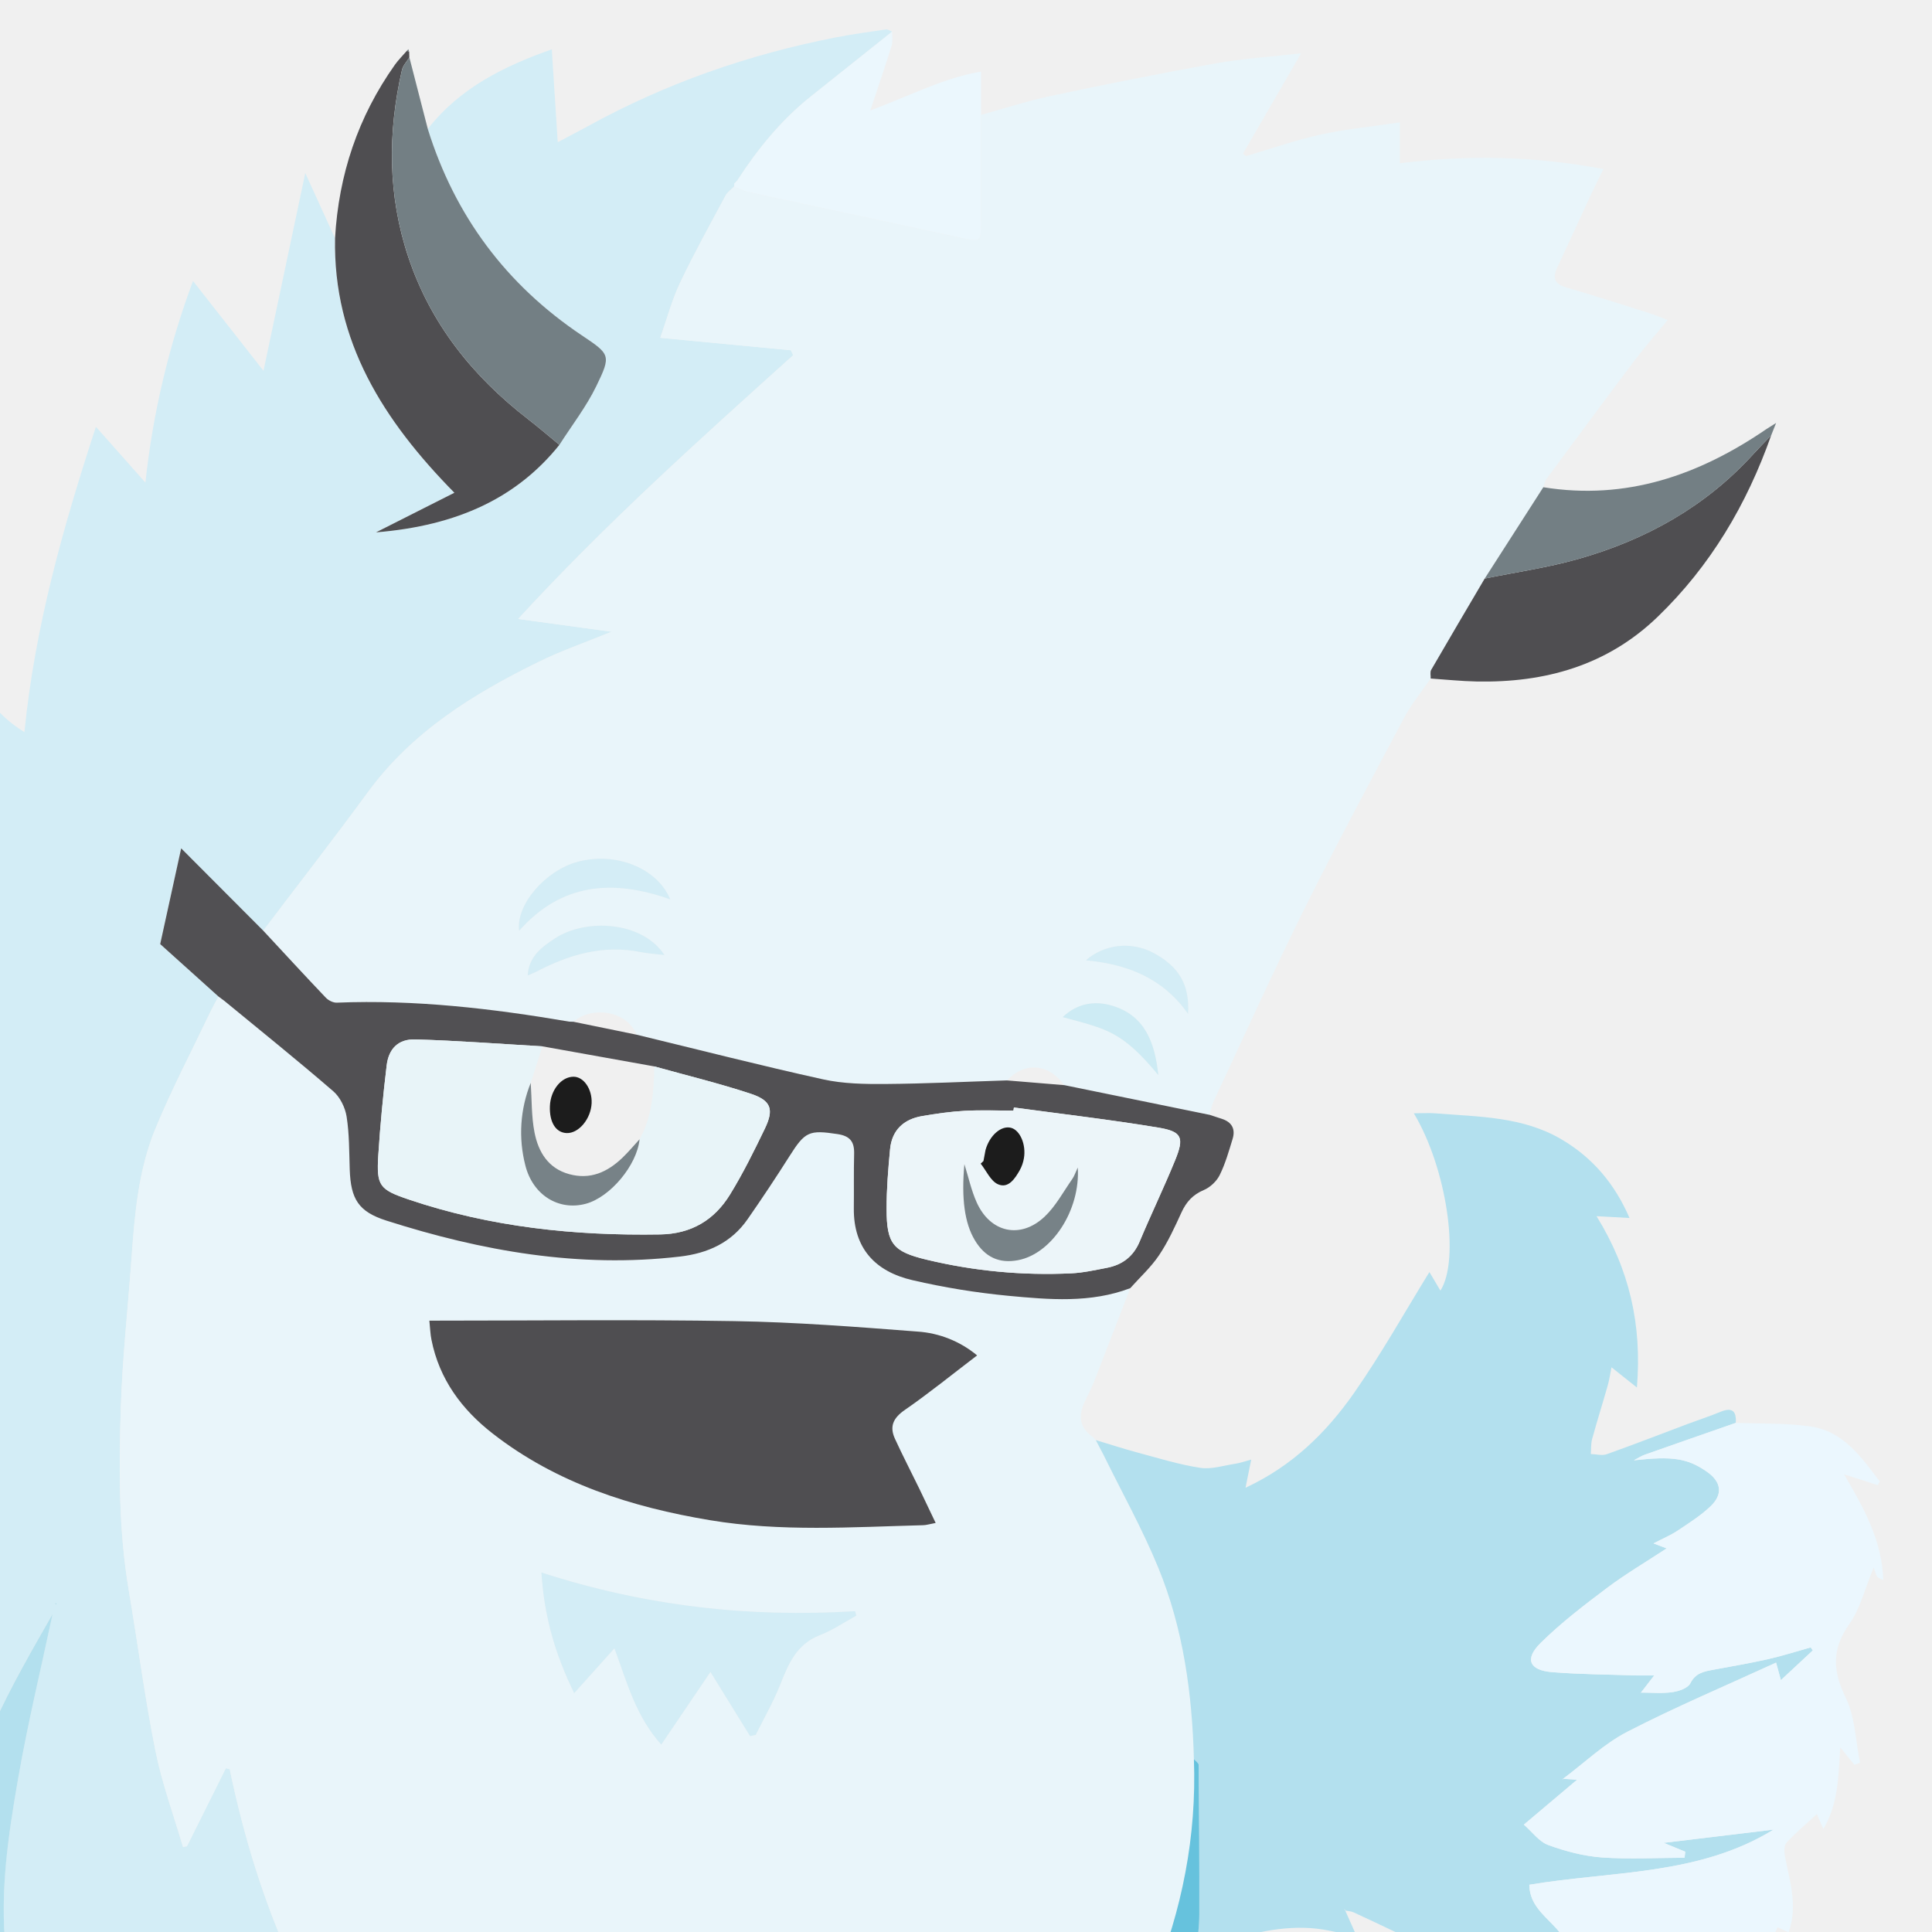
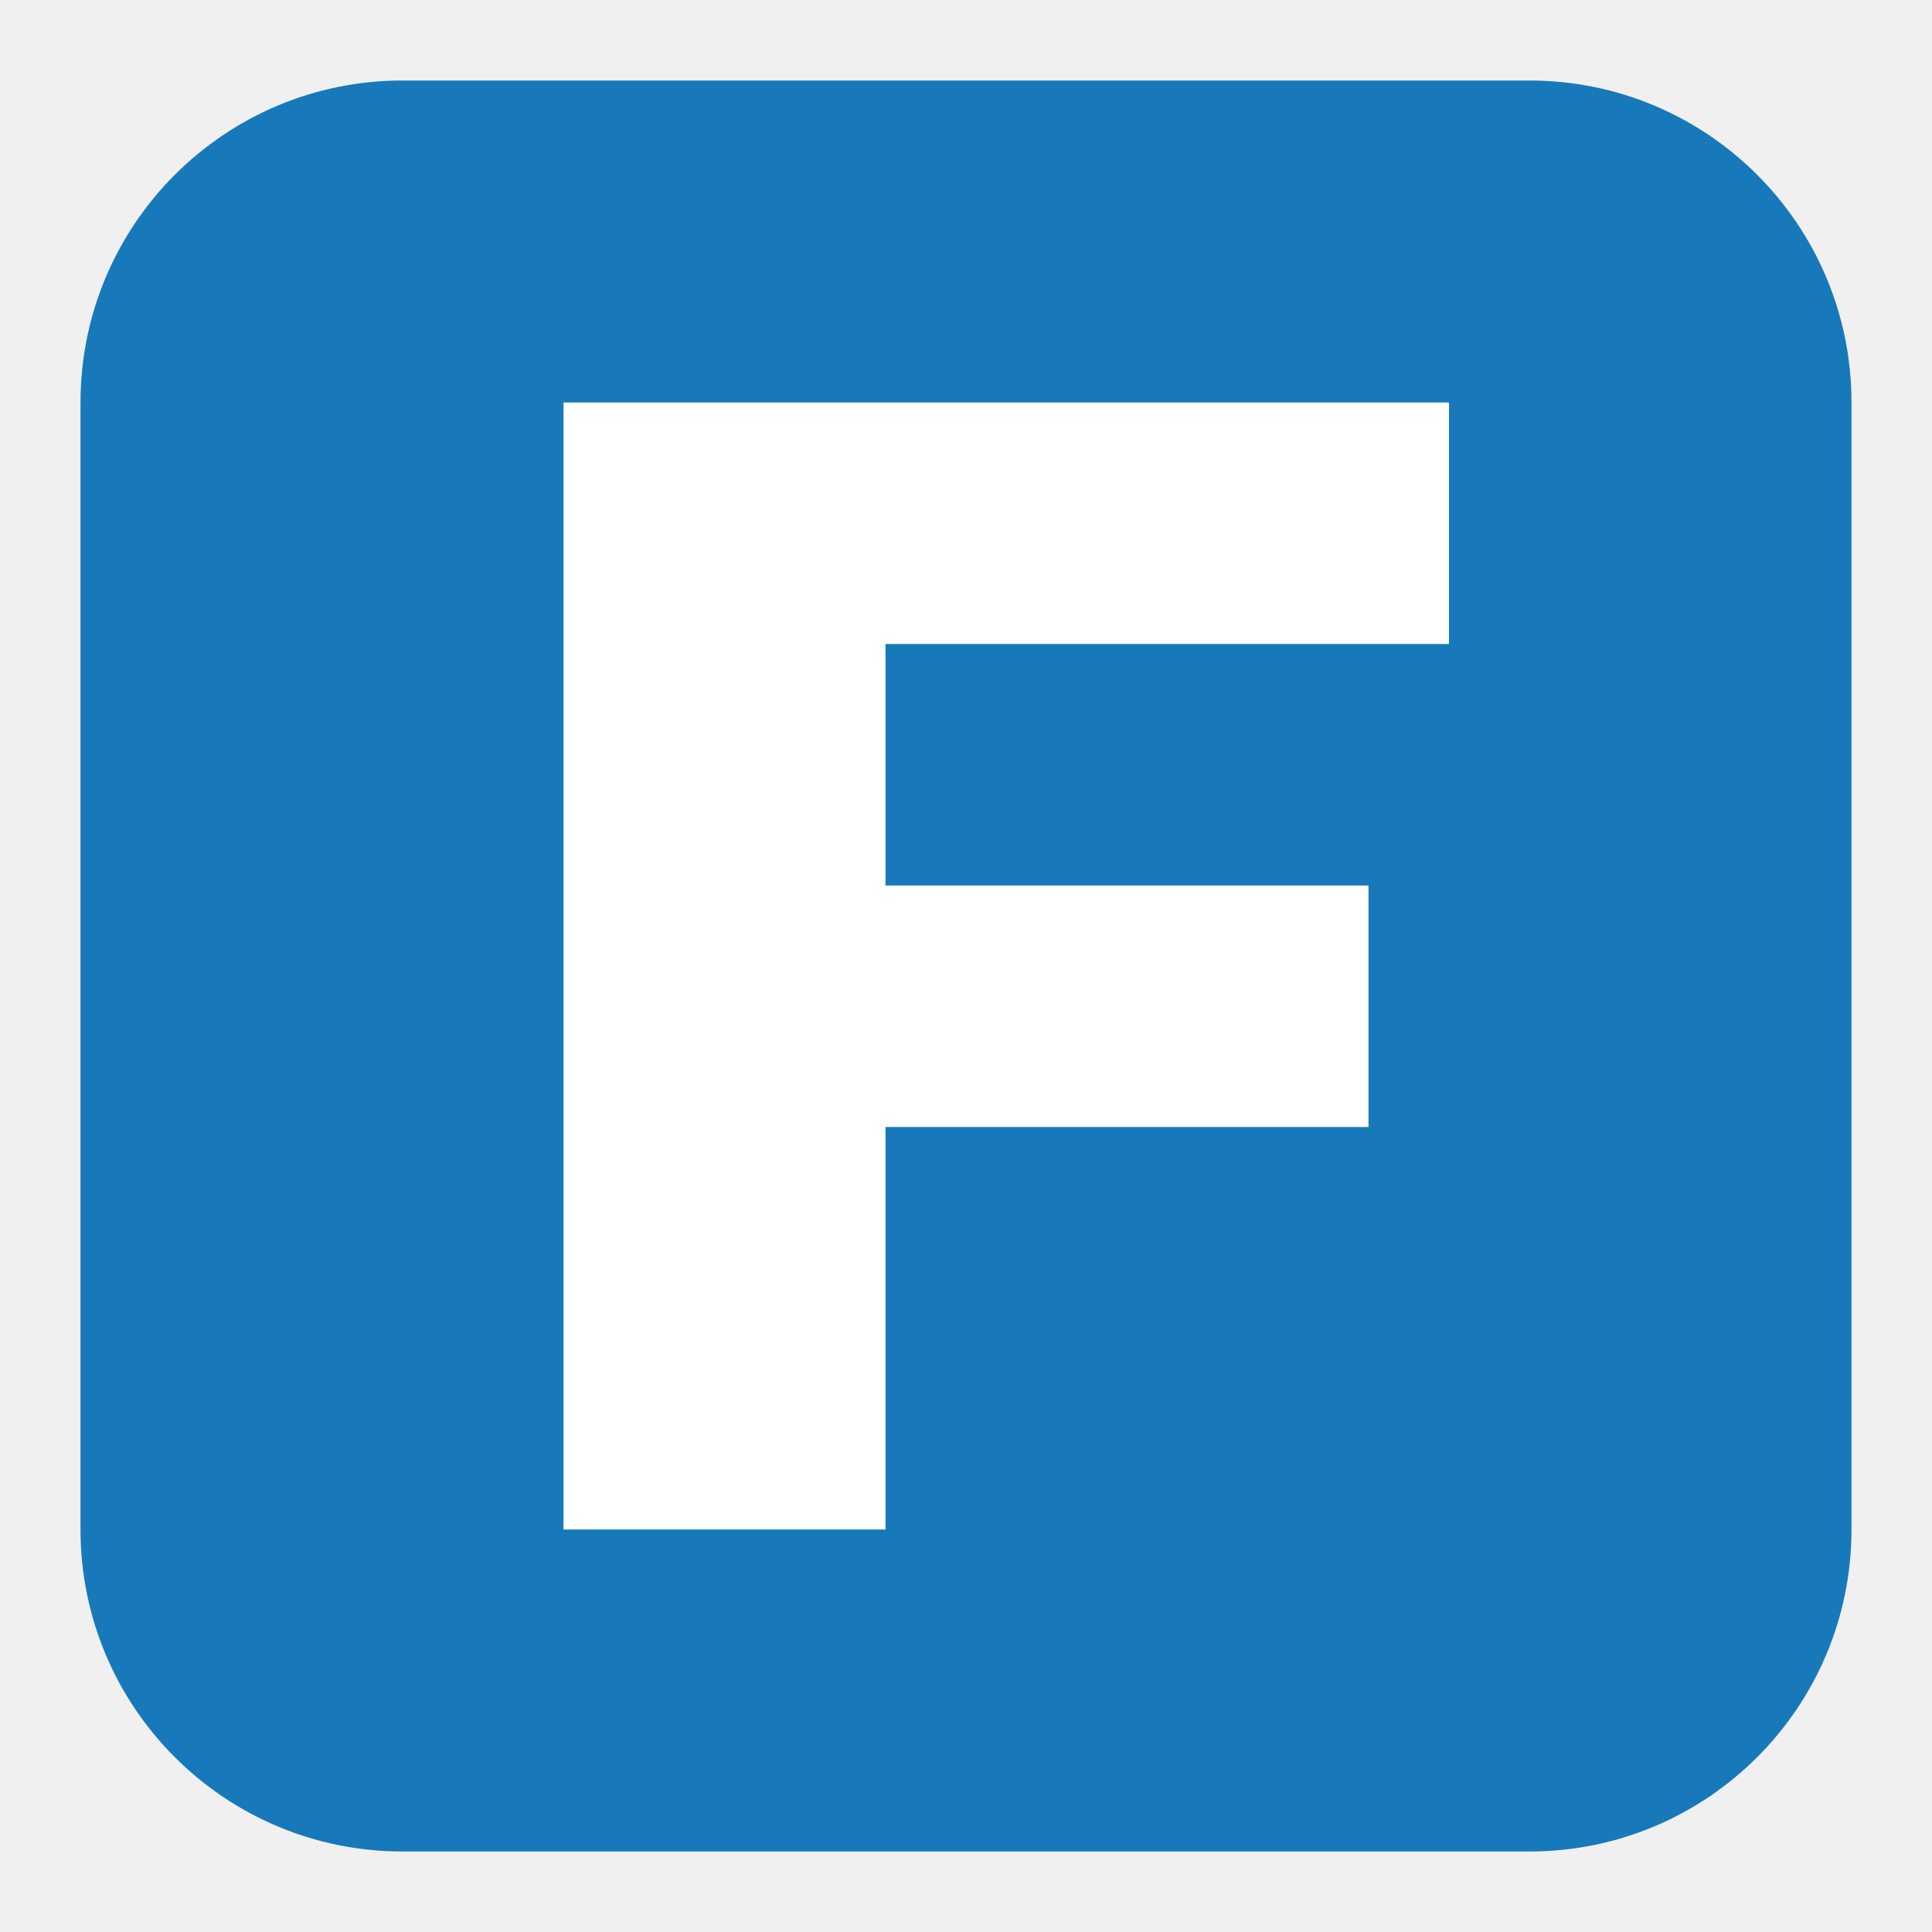
- <svg xmlns="http://www.w3.org/2000/svg" viewBox="36 0 84 84">
-   <path fill-rule="evenodd" clip-rule="evenodd" fill="#D3EDF6" d="M23.025 122.111c.023.349-.141.419-.402.233-.554-.395-1.175-.736-1.623-1.23-2.246-2.481-3.872-5.313-4.642-8.597-.313-1.338-.335-2.679-.236-4.062.191-2.651 0-5.295-.714-7.877-.047-.172-.154-.328-.342-.714l-1.36 1.659-.164-.099c.041-3.821-.09-7.631-.773-11.445l-1.505 3.558-.25-.044c-.111-.569-.235-1.136-.332-1.707-.567-3.348-.662-6.733-.475-10.102.29-5.21 1.15-10.322 3.577-15.037.683-1.326 1.509-2.563 2.609-3.694-.562.169-1.132.315-1.684.514-.579.208-1.14.467-1.832.755.723-1.9 1.684-3.566 2.933-5.048 1.233-1.463 2.55-2.856 3.88-4.335l-3.087-1.154-.218-.205c.214-.112.448-.198.638-.342 3.014-2.285 6.463-3.586 10.091-4.492 1.153-.287.951-.073 1.032-1.279.131-1.952.344-3.898.523-5.847l.178-.015 2.647 5.041c-.288-7.73.268-15.343 2.403-22.787l.181-.002c.014.249.046.498.037.746-.063 1.632.096 3.225.75 4.745.454 1.056 1.116 1.923 2.197 2.582.453-4.562 1.672-8.88 3.108-13.274l2.152 2.427a36.028 36.028 0 012.07-8.766l3.064 3.904 1.817-8.597 1.29 2.83c-.09 4.495 2.107 7.938 5.188 11.07l-3.409 1.722c3.574-.291 6.144-1.523 7.975-3.805.541-.847 1.167-1.652 1.603-2.55.655-1.346.605-1.383-.625-2.208-3.29-2.204-5.52-5.195-6.699-8.972 1.407-1.806 3.359-2.748 5.394-3.466l.26 4.037c.545-.289.936-.488 1.32-.7 3.378-1.86 6.975-3.112 10.753-3.853.727-.142 1.461-.242 2.194-.349.083-.012.18.061.27.094L71.255 4.19c-1.291 1.029-2.317 2.29-3.208 3.668l-.125.125-.002.124c-.127.132-.293.243-.376.398-.673 1.257-1.367 2.504-1.978 3.792-.356.75-.57 1.567-.86 2.389l5.678.541.1.217c-4.079 3.673-8.165 7.339-11.957 11.466l4.061.556c-1.151.471-2.188.829-3.164 1.308-2.843 1.395-5.502 3.037-7.424 5.661-1.488 2.032-3.035 4.021-4.556 6.028-1.188-1.19-2.375-2.381-3.57-3.581l-.912 4.163 2.535 2.281c-.134.257-.276.51-.401.771-.792 1.663-1.651 3.298-2.35 4.999-.727 1.772-.891 3.682-1.027 5.583-.156 2.183-.399 4.362-.468 6.547-.083 2.647-.098 5.302.349 7.933.393 2.316.694 4.65 1.155 6.952.285 1.421.792 2.797 1.201 4.193l.171-.034 1.691-3.393.169.043c.61 2.926 1.479 5.772 2.724 8.487 1.239 2.702 2.666 5.294 4.913 7.391v-3.58l.25.003c.459.239.92.476 1.37.732a78.895 78.895 0 009.798 4.724c4.083 1.632 8.148 3.305 12.026 5.389 1.201.645 2.409 1.333 3.458 2.191 2.381 1.95 4.666 4.019 6.99 6.04l-.193.455c-.761 1.522-1.535 3.037-2.285 4.565-.662 1.349-1.298 2.71-1.946 4.066l-.168-.026v-4.699c-.267.603-.373 1.213-.535 1.808a661.507 661.507 0 01-2.004 7.238c-.207.726-.727 1.144-1.441 1.428-.836.332-1.616.226-2.418-.027l.007.004-.232-.107c-1.218-.907-2.435-1.816-3.656-2.72-.312-.23-.64-.439-.948-.649l.442 4.497-.235.121c-4.982-4.061-11.074-6.074-16.596-9.138-1.795-1.143-3.595-2.277-5.382-3.434-.477-.309-.911-.682-1.471-1.106l.274 2.213-.15.105-5.103-3.503c.089-.695.222-1.388.259-2.085.066-1.273.224-2.566.079-3.82-.351-3.029-1.925-5.353-4.438-7.075a34.016 34.016 0 01-2.946-2.269c-.517-.444-.917-1.034-1.032-1.672l2.932.263c-.872-1.626-1.74-3.065-2.429-4.585-.69-1.525-1.348-3.095-1.263-5.023.513.697.846 1.345 1.609 1.654-.261-2.57.114-5.003.533-7.417.417-2.411.997-4.794 1.506-7.19-1.777 3.112-3.59 6.199-4.135 9.956l-1.467-1.544c-.064.932-.187 1.774-.168 2.614.042 1.882.113 3.766.246 5.644.151 2.142.736 4.183 1.582 6.158.964 2.255 2.616 4.009 4.146 5.858.973 1.174 1.806 2.447 2.027 3.993.239 1.673.396 3.357.589 5.037l.388 5.684c-1.113.229-4.221-.522-4.873-1.23l.523-.279c-.559-.483-1.177-.904-1.647-1.452-.714-.831-.854-1.904-1.021-2.954-.043-.27-.262-.511-.399-.765-.26.236-.602.429-.754.721-.128.245-.097.62-.027.911.129.541.294 1.083.519 1.59.679 1.536 1.415 3.046 2.087 4.584.826 1.887 1.505 3.818 1.459 5.922-.014.617-.14.733-.708.506a27.14 27.14 0 01-2.252-1.041c-.578-.296-1.124-.653-1.755-1.024v.663l-.051.043c-.18-.091-.385-.152-.538-.277-.65-.531-1.285-1.082-1.925-1.625l.004.005-.13-.26-1.147-2.854-.104.42-.185.39c-.862-1.58-1.316-3.162-1.549-4.826-.419 1.423.029 2.781.217 4.238l.378-.41c.327.659.609 1.298.953 1.903.347.61.73 1.202 1.142 1.77.208.289.513.508.773.758.605 1.524 1.229 3.043 1.534 4.827l-3.279-.972c-1.322-.592-2.674-1.131-3.737-2.171-.052-.05-.153-.049-.231-.072l-.048-.163-.047.032.093.133 1.09 2.272-.078.16-1.703-.594-1.053-.337-.053-.029.053.029zm1.334-2.055l-1.282-3.093-.421.287-.861-4.031c-.825 1.579.795 6.083 2.564 6.837zM38.46 69.748l-.018-.053-.045.012.018.053.045-.012z" />
-   <path fill-rule="evenodd" clip-rule="evenodd" fill="#E9F5FA" d="M87.519 108.3c-2.324-2.021-4.609-4.089-6.99-6.04-1.049-.858-2.257-1.546-3.458-2.191-3.877-2.083-7.943-3.756-12.026-5.389a78.895 78.895 0 01-9.798-4.724c-.45-.256-.911-.493-1.37-.732l-.25-.003v3.58c-2.247-2.096-3.673-4.689-4.913-7.391-1.245-2.714-2.114-5.561-2.724-8.487l-.169-.043-1.691 3.393-.171.034c-.408-1.396-.916-2.772-1.201-4.193-.461-2.302-.762-4.636-1.155-6.952-.446-2.631-.431-5.286-.349-7.933.068-2.185.312-4.365.468-6.547.136-1.9.3-3.81 1.027-5.583.698-1.701 1.558-3.336 2.35-4.999.125-.262.267-.514.401-.771l.25.184c1.585 1.305 3.186 2.591 4.74 3.933.296.255.518.708.58 1.102.12.754.11 1.531.136 2.299.043 1.288.377 1.834 1.592 2.223 4.15 1.326 8.375 2.076 12.757 1.565 1.22-.143 2.242-.604 2.952-1.629a76.008 76.008 0 001.825-2.747c.671-1.064.853-1.136 2.083-.95.554.084.734.341.721.858-.02.788-.004 1.577-.013 2.365-.019 1.754.944 2.758 2.552 3.129 1.37.315 2.769.547 4.168.679 1.772.166 3.567.326 5.297-.331-.423 1.095-.842 2.191-1.27 3.285-.188.481-.36.973-.601 1.428-.352.664-.467 1.259.247 1.758l.129.138-.001-.003.34.651c.802 1.633 1.694 3.23 2.382 4.91 1.084 2.65 1.468 5.459 1.543 8.312.123 3.35-.517 6.563-1.781 9.653-.368.897-.694 1.885-1.312 2.595-2.782 3.204-6.32 4.659-10.584 4.22l-1.229-.143a.611.611 0 00.283.287c2.869 1.669 5.737 3.339 8.609 5.003.155.09.336.134.504.2.536.471 1.076.937 1.608 1.413l2.539 2.283.195.136c.86-.741 1.686-1.489 2.549-2.189 2.553-2.073 5.361-3.718 8.36-5.074 2.189-.989 4.3-2.154 6.446-3.24.125-.063.254-.122.562-.104l-.767 2.929-.167.59-.052.028.023.023.028-.052c.995-.472 2.019-.891 2.975-1.431.794-.449 1.507-1.039 2.257-1.565-.142.32-.258.655-.432.957-1.296 2.256-3.028 4.155-4.915 5.921-.537.502-1.116.959-1.748 1.499l.162-2.853c-2.766 2.301-5.083 4.773-7.326 7.321l-.168-.054-.232-3.345c-2.439 2.196-4.849 4.256-6.777 6.804zM54.668 57.42c.036.344.042.59.09.828.34 1.718 1.318 3.035 2.666 4.083 2.78 2.164 6.034 3.194 9.443 3.764 3.072.514 6.177.299 9.271.218.139-.003.276-.048.542-.098l-.71-1.487c-.353-.725-.725-1.441-1.061-2.174-.244-.532-.079-.9.427-1.25 1.064-.736 2.073-1.556 3.146-2.373a4.53 4.53 0 00-2.596-1.037c-2.647-.204-5.3-.41-7.954-.454-4.382-.073-8.766-.02-13.264-.02zm13.943 18.062l.245-.049c.356-.718.759-1.417 1.056-2.159.364-.912.707-1.781 1.732-2.178.556-.215 1.061-.562 1.588-.849l-.051-.196c-4.601.285-9.108-.217-13.641-1.682.121 1.944.614 3.59 1.426 5.246l1.749-1.948c.55 1.486.919 2.933 2.036 4.186l2.139-3.159 1.721 2.788zm4.107 17.272l-.012-.037-.053-.011.015.063.05-.015zm-25.27-52.289c1.521-2.008 3.067-3.997 4.556-6.028 1.922-2.624 4.581-4.266 7.424-5.661.976-.479 2.012-.837 3.164-1.308l-4.061-.556c3.792-4.127 7.878-7.793 11.957-11.466l-.1-.217-5.678-.541c.291-.821.504-1.639.86-2.389.611-1.287 1.305-2.535 1.978-3.792.083-.155.249-.267.376-.398.21.083.414.197.632.244 3.081.667 6.164 1.321 9.244 1.989.84.182.853.187.853-.713V4.994c1.014-.278 2.018-.606 3.045-.824a231.84 231.84 0 017.155-1.414c1.193-.213 2.41-.288 3.716-.438l-2.53 4.368.142.101c1.076-.317 2.139-.694 3.231-.934 1.099-.243 2.227-.349 3.448-.531v1.776c2.999-.373 5.888-.31 8.855.253-.193.392-.352.699-.497 1.013-.506 1.09-1.004 2.185-1.513 3.272-.217.464-.108.719.406.867 1.21.349 2.41.738 3.612 1.117.234.074.46.173.784.296-.52.634-1.019 1.2-1.471 1.801-1.281 1.698-2.544 3.41-3.808 5.121-.07.095-.086.229-.128.346l-2.549 3.972c-.778 1.322-1.559 2.643-2.327 3.971-.056.097-.017.248-.021.375-.381.555-.819 1.08-1.134 1.67-1.481 2.782-2.974 5.561-4.375 8.383-1.373 2.767-2.643 5.584-3.951 8.382-.078.166-.098.357-.145.537l-6.319-1.292c-.691-.944-1.718-1.029-2.502-.207-1.761.056-3.522.143-5.284.156-.904.007-1.833-.008-2.71-.202-2.71-.598-5.4-1.287-8.099-1.94-.445-1.08-1.992-1.246-2.751-.563l-.186-.006c-3.344-.569-6.701-.962-10.104-.825-.158.006-.364-.097-.478-.216-.914-.963-1.813-1.941-2.717-2.914zm11.499 1.946l.333-.144c1.438-.753 2.93-1.206 4.577-.872.319.065.649.082 1.033.128-.967-1.475-3.403-1.606-4.754-.729-.589.382-1.156.811-1.189 1.617l-.029.052.029-.052zm6.195-3.309c-.58-1.39-2.409-2.078-4.047-1.627-1.374.377-2.669 1.849-2.525 2.995 1.834-2.072 4.051-2.258 6.572-1.368zm18.069 2.652c1.787.167 3.337.756 4.444 2.326.08-1.298-.425-2.06-1.476-2.635-.984-.539-2.18-.389-2.968.309zm3.151 4.988c-.151-1.446-.603-2.614-2.042-3.026-.74-.212-1.489-.091-2.117.507 1.884.518 2.55.577 4.159 2.519z" />
-   <path fill-rule="evenodd" clip-rule="evenodd" fill="#B3E0EE" d="M87.909 76.486c-.076-2.853-.459-5.662-1.543-8.312-.688-1.68-1.58-3.277-2.382-4.91l-.34-.651c.611.184 1.218.382 1.834.547.897.241 1.792.519 2.707.659.488.075 1.017-.101 1.525-.178.196-.03.386-.099.69-.179l-.247 1.223c2.042-.949 3.52-2.408 4.715-4.116 1.19-1.702 2.208-3.524 3.28-5.262l.479.807c.863-1.35.268-5.337-1.156-7.71.362 0 .661-.021.956.003 1.873.152 3.783.134 5.477 1.138 1.343.795 2.302 1.923 2.945 3.412l-1.434-.08c1.429 2.313 1.979 4.708 1.755 7.449l-1.105-.878c-.053.262-.091.532-.164.792-.221.777-.464 1.547-.678 2.326-.057.208-.04.435-.057.653.232.006.488.08.693.007 1.171-.416 2.329-.868 3.492-1.305.485-.182.979-.342 1.458-.539.506-.208.694-.028.659.482-1.317.459-2.636.916-3.951 1.381-.168.06-.322.163-.482.246 1.666-.185 2.327-.097 3.179.498.62.433.71.972.159 1.499-.428.409-.941.733-1.437 1.063-.297.199-.634.338-1.046.553l.572.217c-.908.596-1.782 1.11-2.587 1.715-1.001.753-2.006 1.521-2.894 2.398-.708.699-.492 1.187.499 1.267 1.215.098 2.438.102 3.657.144l.783.001-.578.747-.029.048.025-.051c.457 0 .92.044 1.368-.018.282-.04.678-.173.784-.384.229-.458.599-.515 1.003-.591.79-.149 1.584-.281 2.368-.458.627-.142 1.243-.34 1.863-.513l.092.13-1.388 1.293-.208-.762c-2.202 1.012-4.377 1.929-6.469 3.008-1.009.521-1.86 1.347-2.783 2.036l-.051.058.058-.05.591.042-2.313 1.951c.369.321.665.743 1.062.887.747.272 1.545.483 2.335.54 1.191.085 2.393.016 3.59.012l.031-.262-.937-.385 4.774-.575c-3.257 2.004-7.016 1.793-10.617 2.397.006.974.822 1.433 1.344 2.102l-.389.322 1.13.948c.215.338.017.362-.262.376-2.078.104-4.089-.248-6.017-.99-1.175-.452-2.298-1.039-3.447-1.559-.108-.049-.237-.052-.357-.077l-.018-.046-.036-.01.051.059.5 1.122c-.662-.125-1.32-.316-1.987-.361-1.547-.104-3.011.324-4.451.839l-.528.159c.042-.533.117-1.067.118-1.601.005-2.167-.01-4.333-.03-6.5.001-.08-.132-.162-.203-.243z" />
-   <path fill-rule="evenodd" clip-rule="evenodd" fill="#65C1DD" d="M87.519 108.3c1.928-2.547 4.338-4.608 6.776-6.804l.232 3.345.168.054c2.243-2.547 4.56-5.02 7.326-7.321l-.162 2.853c.632-.54 1.211-.997 1.748-1.499 1.887-1.766 3.619-3.665 4.915-5.921.173-.302.29-.637.432-.957l.123-.006.019.016c-.417 1.361-.79 2.737-1.261 4.079-1.032 2.936-2.985 5.333-4.663 7.897-1.688 2.581-3.234 5.255-4.832 7.895-.124.205-.161.462-.238.695l-.049.072.066-.055c.733-.379 1.464-.762 2.199-1.137.677-.346 1.359-.684 2.148-.92l-.501.945c-1.75 3.371-3.481 6.752-5.258 10.109-.708 1.338-1.496 2.635-2.296 3.92-.138.223-.521.414-.792.415-3.553.021-7.106-.056-10.657.02-2.57.054-4.521-1.152-6.351-2.725l-.085-.159c.803.253 1.583.359 2.418.027.714-.284 1.234-.702 1.441-1.428a645.675 645.675 0 002.004-7.238c.162-.595.268-1.206.535-1.808v4.699l.168.026c.648-1.356 1.284-2.718 1.946-4.066.75-1.528 1.524-3.043 2.285-4.565l.196-.458z" />
-   <path fill-rule="evenodd" clip-rule="evenodd" fill="#65C2DD" d="M43.479 109.392l5.103 3.503.15-.105-.274-2.213c.56.424.994.797 1.471 1.106 1.787 1.156 3.587 2.291 5.382 3.434l-3.814 1.039c4.449 1.905 8.463 4.59 10.392 9.673-1.311.087-2.506.19-3.703.243-2.573.112-5.146.218-7.72.29-3.717.104-7.435.174-11.152.262-1.08.025-2.16.047-3.238.09-1.718.068-3.065-.593-4.05-2.001-.116-.167-.254-.318-.417-.521l-1.19.826c-.705-.6-1.309-1.283-1.676-2.161l3.279.972c-.305-1.784-.929-3.303-1.534-4.827l-.352-1.134c.64.543 1.275 1.093 1.925 1.625.153.125.357.187.538.277l.086.137-.035-.18v-.663c.631.371 1.177.728 1.755 1.024a27.14 27.14 0 002.252 1.041c.568.227.694.11.708-.506.046-2.104-.634-4.036-1.459-5.922-.673-1.539-1.409-3.048-2.087-4.584a9.206 9.206 0 01-.519-1.59c-.069-.292-.101-.666.027-.911.152-.292.494-.484.754-.721.138.254.356.496.399.765.167 1.05.307 2.123 1.021 2.954.47.547 1.088.968 1.647 1.452l-.523.279c.652.708 3.76 1.459 4.873 1.23l-.388-5.684.374.193c.665.432 1.329.871 1.995 1.308z" />
-   <path fill-rule="evenodd" clip-rule="evenodd" fill="#EBF7FE" d="M104.579 85.318l-1.13-.948.389-.322c-.521-.669-1.337-1.128-1.344-2.102 3.602-.604 7.36-.393 10.617-2.397l-4.774.575.937.385-.031.262c-1.197.004-2.399.073-3.59-.012-.79-.057-1.588-.268-2.335-.54-.397-.145-.692-.566-1.062-.887l2.313-1.951-.591-.042-.007-.008c.922-.688 1.773-1.515 2.783-2.035 2.091-1.079 4.267-1.996 6.469-3.008l.208.762 1.388-1.293-.092-.13c-.621.173-1.236.371-1.863.513-.784.177-1.578.309-2.368.458-.404.076-.774.134-1.003.591-.106.211-.501.344-.784.384-.448.063-.911.018-1.368.018l.004.003.578-.747-.783-.001c-1.219-.042-2.442-.046-3.657-.144-.99-.08-1.206-.567-.499-1.267.888-.878 1.892-1.646 2.894-2.398.805-.605 1.679-1.119 2.587-1.715l-.572-.217c.412-.215.749-.354 1.046-.553.496-.331 1.009-.655 1.437-1.063.551-.527.461-1.065-.159-1.499-.852-.595-1.513-.682-3.179-.498.161-.083.314-.186.482-.246 1.315-.465 2.634-.922 3.951-1.381 1.076.043 2.163.002 3.223.151 1.458.205 2.234 1.34 3.035 2.396l-.087.159-1.466-.472c.87 1.486 1.651 2.882 1.705 4.601-.112-.062-.213-.086-.261-.151-.061-.082-.08-.195-.154-.394-.404.969-.596 1.802-1.054 2.446-.772 1.088-.74 2.034-.164 3.21.412.841.429 1.876.622 2.825l-.242.096-.618-.76c-.077 1.305-.093 2.478-.735 3.546l-.281-.645c-.458.422-.914.805-1.316 1.238-.11.118-.111.397-.074.585.21 1.089.571 2.167.161 3.319l-.476-.222c-.667 1.463-1.871 2.206-3.364 2.371-1.622.179-3.218-.107-4.753-.686-.193-.071-.396-.107-.593-.16z" />
-   <path fill-rule="evenodd" clip-rule="evenodd" fill="#515053" d="M82.28 47.181l6.319 1.292.53.174c.433.141.593.445.463.869-.163.533-.316 1.078-.562 1.574-.133.27-.414.534-.69.65-.479.202-.762.517-.972.975-.292.638-.587 1.286-.978 1.866-.35.52-.828.954-1.25 1.427-1.73.657-3.525.497-5.297.331a31.78 31.78 0 01-4.168-.679c-1.607-.371-2.571-1.375-2.552-3.129.009-.788-.007-1.577.013-2.365.013-.517-.167-.774-.721-.858-1.229-.186-1.411-.115-2.083.95a76.008 76.008 0 01-1.825 2.747c-.71 1.025-1.731 1.487-2.952 1.629-4.381.51-8.606-.24-12.757-1.565-1.215-.389-1.548-.935-1.592-2.223-.026-.768-.016-1.544-.136-2.299-.062-.393-.284-.846-.58-1.102-1.554-1.342-3.155-2.628-4.74-3.933l-.25-.184-2.535-2.281.912-4.163 3.57 3.581c.904.973 1.803 1.951 2.719 2.913.114.119.319.223.478.216 3.402-.137 6.76.255 10.104.825l.186.006 2.751.563c2.698.653 5.389 1.342 8.099 1.94.876.194 1.806.209 2.71.202 1.761-.013 3.522-.1 5.284-.156l2.502.207zm-22.698-1.688c-1.841-.106-3.682-.248-5.525-.301-.74-.021-1.158.401-1.246 1.133a69.929 69.929 0 00-.364 3.905c-.083 1.328.047 1.49 1.33 1.924 3.544 1.198 7.201 1.579 10.923 1.517 1.36-.022 2.361-.628 3.042-1.739.563-.917 1.042-1.887 1.51-2.857.407-.844.28-1.228-.624-1.525-1.375-.453-2.787-.795-4.183-1.185l-4.863-.872zm20.501 2.659l-.02.136c-.706 0-1.414-.03-2.118.009-.619.034-1.237.124-1.849.228-.805.137-1.318.611-1.396 1.442-.083.865-.153 1.736-.151 2.604.003 1.512.279 1.846 1.731 2.196 2.071.498 4.175.696 6.302.595.514-.024 1.026-.14 1.535-.237.674-.129 1.158-.487 1.435-1.147.496-1.185 1.056-2.343 1.541-3.531.404-.99.305-1.249-.734-1.421-2.084-.346-4.183-.589-6.276-.874z" />
-   <path fill-rule="evenodd" clip-rule="evenodd" fill="#4F4E51" d="M60.322 19.341c-1.831 2.282-4.401 3.514-7.975 3.805l3.409-1.722c-3.081-3.131-5.278-6.575-5.188-11.07.156-2.759 1-5.28 2.602-7.539.154-.217.348-.406.522-.608l.098.046.007.243c-.11.182-.276.351-.321.547-.626 2.735-.617 5.459.278 8.138.97 2.903 2.8 5.184 5.2 7.04.467.362.913.747 1.368 1.12z" />
-   <path fill-rule="evenodd" clip-rule="evenodd" fill="#66C2DD" d="M87.909 76.486c.072.082.205.163.205.245.021 2.166.035 4.333.03 6.5-.001.534-.077 1.067-.118 1.601-.458 1.886-.819 3.801-1.397 5.649-.896 2.869-2.38 5.452-4.229 7.822-.168-.065-.35-.109-.504-.2-2.872-1.665-5.74-3.334-8.609-5.003a.616.616 0 01-.283-.287c.41.048.818.101 1.229.143 4.264.439 7.802-1.017 10.584-4.22.617-.71.944-1.698 1.312-2.595 1.263-3.092 1.903-6.305 1.78-9.655z" />
-   <path fill-rule="evenodd" clip-rule="evenodd" fill="#EBF7FD" d="M78.653 4.994v4.635c0 .9-.013.896-.853.713-3.08-.668-6.163-1.322-9.244-1.989-.218-.047-.421-.161-.632-.244l.002-.124.125-.125c.891-1.378 1.917-2.639 3.208-3.668l3.532-2.816c-.006.208.031.431-.028.624-.274.881-.576 1.755-.925 2.805 1.712-.638 3.202-1.422 4.816-1.692l-.001 1.881z" />
-   <path fill-rule="evenodd" clip-rule="evenodd" fill="#737F84" d="M60.322 19.341c-.455-.373-.901-.758-1.366-1.119-2.399-1.855-4.23-4.137-5.2-7.04-.896-2.679-.905-5.403-.278-8.138.045-.197.211-.366.321-.547l.802 3.114c1.179 3.777 3.409 6.768 6.699 8.972 1.231.824 1.281.861.625 2.208-.436.897-1.062 1.703-1.603 2.55z" />
-   <path fill-rule="evenodd" clip-rule="evenodd" fill="#4F4E51" d="M98.204 29.501c.005-.126-.035-.278.021-.375.768-1.328 1.549-2.648 2.327-3.971 1.354-.277 2.73-.473 4.056-.848 2.946-.833 5.552-2.278 7.635-4.575.248-.273.508-.534.763-.8-1.058 3-2.641 5.677-4.941 7.893-2.193 2.113-4.896 2.867-7.873 2.805-.663-.013-1.325-.084-1.988-.129z" />
-   <path fill-rule="evenodd" clip-rule="evenodd" fill="#737F84" d="M113.006 18.933c-.255.266-.516.527-.763.8-2.083 2.297-4.688 3.742-7.635 4.575-1.326.375-2.703.571-4.056.848l2.549-3.972c3.606.582 6.773-.525 9.705-2.532l.416-.262-.216.543z" />
-   <path fill-rule="evenodd" clip-rule="evenodd" fill="#65C1DD" d="M109.078 92.043l.028-.174.056.016-.065.174-.019-.016zm-32.775 30.963l.232.107-.232-.107z" />
-   <path fill-rule="evenodd" clip-rule="evenodd" fill="#B3E0EE" d="M94.992 84.194l.052.029-.052-.029zM83.645 62.616l-.129-.138.129.138z" />
-   <path fill-rule="evenodd" clip-rule="evenodd" fill="#737F84" d="M53.693 2.208l.061-.069.037.116-.098-.047z" />
-   <path fill-rule="evenodd" clip-rule="evenodd" fill="#B3E0EE" d="M43.479 109.392l-1.997-1.311-.374-.193c-.193-1.68-.35-3.364-.589-5.037-.221-1.546-1.054-2.819-2.027-3.993-1.531-1.849-3.182-3.603-4.146-5.858-.845-1.975-1.431-4.016-1.582-6.158a118.048 118.048 0 01-.246-5.644c-.019-.839.104-1.682.168-2.614l1.467 1.544c.545-3.757 2.358-6.844 4.135-9.956-.509 2.396-1.088 4.779-1.506 7.19-.418 2.414-.794 4.847-.533 7.417-.763-.309-1.097-.957-1.609-1.654-.084 1.928.573 3.498 1.263 5.023.688 1.52 1.557 2.958 2.429 4.585L35.4 92.47c.114.638.515 1.228 1.032 1.672a34.418 34.418 0 002.946 2.269c2.513 1.723 4.087 4.046 4.438 7.075.145 1.254-.013 2.547-.079 3.82-.036.698-.169 1.391-.258 2.086zm-13.345 8.475l.352 1.134c-.261-.25-.565-.47-.773-.758a19.336 19.336 0 01-1.142-1.77c-.343-.605-.626-1.244-.953-1.903l-.378.41c-.188-1.457-.637-2.814-.217-4.238.233 1.664.688 3.246 1.549 4.826l.185-.39.104-.42 1.147 2.854.13.26-.004-.005z" />
-   <path fill-rule="evenodd" clip-rule="evenodd" fill="#B4E1EE" d="M24.359 120.056c-1.769-.753-3.389-5.257-2.564-6.837l.861 4.031.421-.287 1.282 3.093z" />
-   <path fill-rule="evenodd" clip-rule="evenodd" fill="#B3E0EE" d="M38.46 69.748l-.045.012-.018-.053.045-.012.018.053z" />
-   <path fill-rule="evenodd" clip-rule="evenodd" fill="#65C2DD" d="M30.139 117.872l-.13-.26.13.26z" />
-   <path fill-rule="evenodd" clip-rule="evenodd" fill="#E9F5FA" d="M68.051 7.86l-.125.125.125-.125z" />
-   <path fill-rule="evenodd" clip-rule="evenodd" fill="#4F4E51" d="M54.668 57.42c4.498 0 8.882-.053 13.265.02 2.653.044 5.306.25 7.954.454a4.522 4.522 0 012.596 1.037c-1.074.817-2.082 1.637-3.146 2.373-.505.35-.67.718-.427 1.25.336.733.708 1.449 1.061 2.174l.71 1.487c-.266.05-.403.095-.542.098-3.095.081-6.199.295-9.271-.218-3.41-.569-6.663-1.6-9.443-3.764-1.348-1.048-2.326-2.365-2.666-4.083-.049-.237-.055-.484-.091-.828z" />
-   <path fill-rule="evenodd" clip-rule="evenodd" fill="#D3EDF6" d="M68.611 75.482l-1.722-2.788-2.139 3.159c-1.117-1.253-1.486-2.7-2.036-4.186l-1.749 1.948c-.812-1.656-1.305-3.301-1.426-5.246 4.533 1.464 9.04 1.967 13.641 1.682l.051.196c-.528.288-1.033.634-1.588.849-1.025.396-1.369 1.266-1.732 2.178-.297.742-.7 1.441-1.056 2.159l-.244.049z" />
-   <path fill-rule="evenodd" clip-rule="evenodd" fill="#66C2DD" d="M72.718 92.754l-.05.015-.015-.063.053.011.012.037z" />
-   <path fill-rule="evenodd" clip-rule="evenodd" fill="#D4EDF6" d="M65.142 39.102c-2.521-.889-4.738-.703-6.572 1.367-.144-1.146 1.151-2.617 2.525-2.995 1.638-.451 3.467.238 4.047 1.628zm-6.196 3.308c.034-.805.601-1.234 1.189-1.616 1.351-.877 3.787-.746 4.754.729-.384-.046-.713-.063-1.033-.128-1.646-.334-3.139.118-4.577.872l-.333.143zm24.265-.656c.787-.699 1.984-.849 2.968-.309 1.051.575 1.555 1.337 1.476 2.635-1.106-1.57-2.656-2.159-4.444-2.326z" />
-   <path fill-rule="evenodd" clip-rule="evenodd" fill="#CDEBF4" d="M86.362 46.742c-1.609-1.942-2.275-2.001-4.159-2.52.628-.598 1.377-.719 2.117-.507 1.439.413 1.891 1.581 2.042 3.027z" />
-   <path fill-rule="evenodd" clip-rule="evenodd" fill="#D4EDF6" d="M58.947 42.411l-.029.052.029-.052z" />
-   <path fill-rule="evenodd" clip-rule="evenodd" fill="#EBF7FE" d="M107.339 73.59l-.025.051.029-.048-.004-.003zm-3.362 3.748l-.058.05.051-.058.007.008z" />
-   <path fill-rule="evenodd" clip-rule="evenodd" fill="#D3EDF6" d="M32.648 119.725l.035.18-.086-.137.051-.043z" />
-   <path fill-rule="evenodd" clip-rule="evenodd" fill="#E8F4F8" d="M64.446 46.365c1.396.39 2.808.732 4.183 1.185.904.297 1.031.681.624 1.525-.467.97-.947 1.94-1.51 2.857-.682 1.111-1.682 1.717-3.042 1.739-3.723.062-7.379-.319-10.923-1.517-1.283-.434-1.413-.596-1.33-1.924.082-1.304.209-2.607.364-3.905.088-.732.505-1.155 1.246-1.133 1.843.054 3.684.195 5.525.301l-.507 1.587a5.76 5.76 0 00-.234 3.587c.325 1.294 1.449 1.981 2.621 1.671 1.066-.282 2.234-1.679 2.345-2.806.549-.986.62-2.071.638-3.167z" />
-   <path fill-rule="evenodd" clip-rule="evenodd" fill="#ECF5F9" d="M80.083 48.152c2.093.285 4.192.527 6.274.873 1.039.172 1.138.431.734 1.421-.485 1.188-1.045 2.346-1.541 3.531-.276.661-.76 1.019-1.435 1.147-.508.097-1.021.213-1.535.237a22.314 22.314 0 01-6.302-.595c-1.452-.35-1.729-.684-1.731-2.196-.002-.869.069-1.739.151-2.604.079-.831.591-1.305 1.396-1.442.612-.104 1.23-.194 1.849-.228.704-.039 1.412-.009 2.118-.009l.022-.135zm2.777 2.611c-.104.22-.152.375-.241.5-.391.557-.72 1.184-1.207 1.641-1.049.983-2.355.69-2.946-.62-.235-.523-.357-1.098-.537-1.666-.135 1.502.011 2.559.45 3.298.442.744 1.062 1.032 1.884.875 1.464-.279 2.711-2.161 2.597-4.028zm-4.101-.284l-.12.114c.247.311.434.758.755.897.447.194.733-.244.942-.611a1.63 1.63 0 00.182-.522c.102-.597-.168-1.217-.557-1.322-.425-.114-.932.319-1.111.96l-.091.484z" />
-   <path fill-rule="evenodd" clip-rule="evenodd" fill="#778287" d="M59.075 47.081c.049.721.027 1.455.165 2.158.166.84.587 1.557 1.504 1.81.918.254 1.665-.087 2.314-.708.265-.253.5-.537.749-.807-.111 1.127-1.279 2.524-2.345 2.806-1.172.31-2.296-.377-2.621-1.671a5.755 5.755 0 01.234-3.588zm23.785 3.682c.114 1.867-1.133 3.749-2.596 4.027-.822.157-1.441-.131-1.884-.875-.439-.739-.585-1.796-.45-3.298.179.568.301 1.143.537 1.666.591 1.31 1.897 1.604 2.946.62.487-.457.816-1.084 1.207-1.641.088-.124.136-.279.24-.499z" />
-   <path fill-rule="evenodd" clip-rule="evenodd" fill="#1C1C1C" d="M78.759 50.479l.091-.483c.18-.641.687-1.074 1.111-.96.388.105.659.725.557 1.322a1.63 1.63 0 01-.182.522c-.208.367-.495.805-.942.611-.321-.139-.509-.587-.755-.897l.12-.115zm-18.85-2.388c.027-.694.492-1.273 1.023-1.277.446-.003.817.536.791 1.149-.03.684-.561 1.321-1.087 1.301-.472-.018-.755-.473-.727-1.173z" />
+ <svg xmlns="http://www.w3.org/2000/svg" width="24" height="24" viewBox="0 0 24 24">
+   <rect x="1" y="1" width="22" height="22" rx="4" fill="#1779ba" />
+   <path d="M7 5h11v3h-7v3h6v3h-6v5H7Z" fill="#fff" />
</svg>
